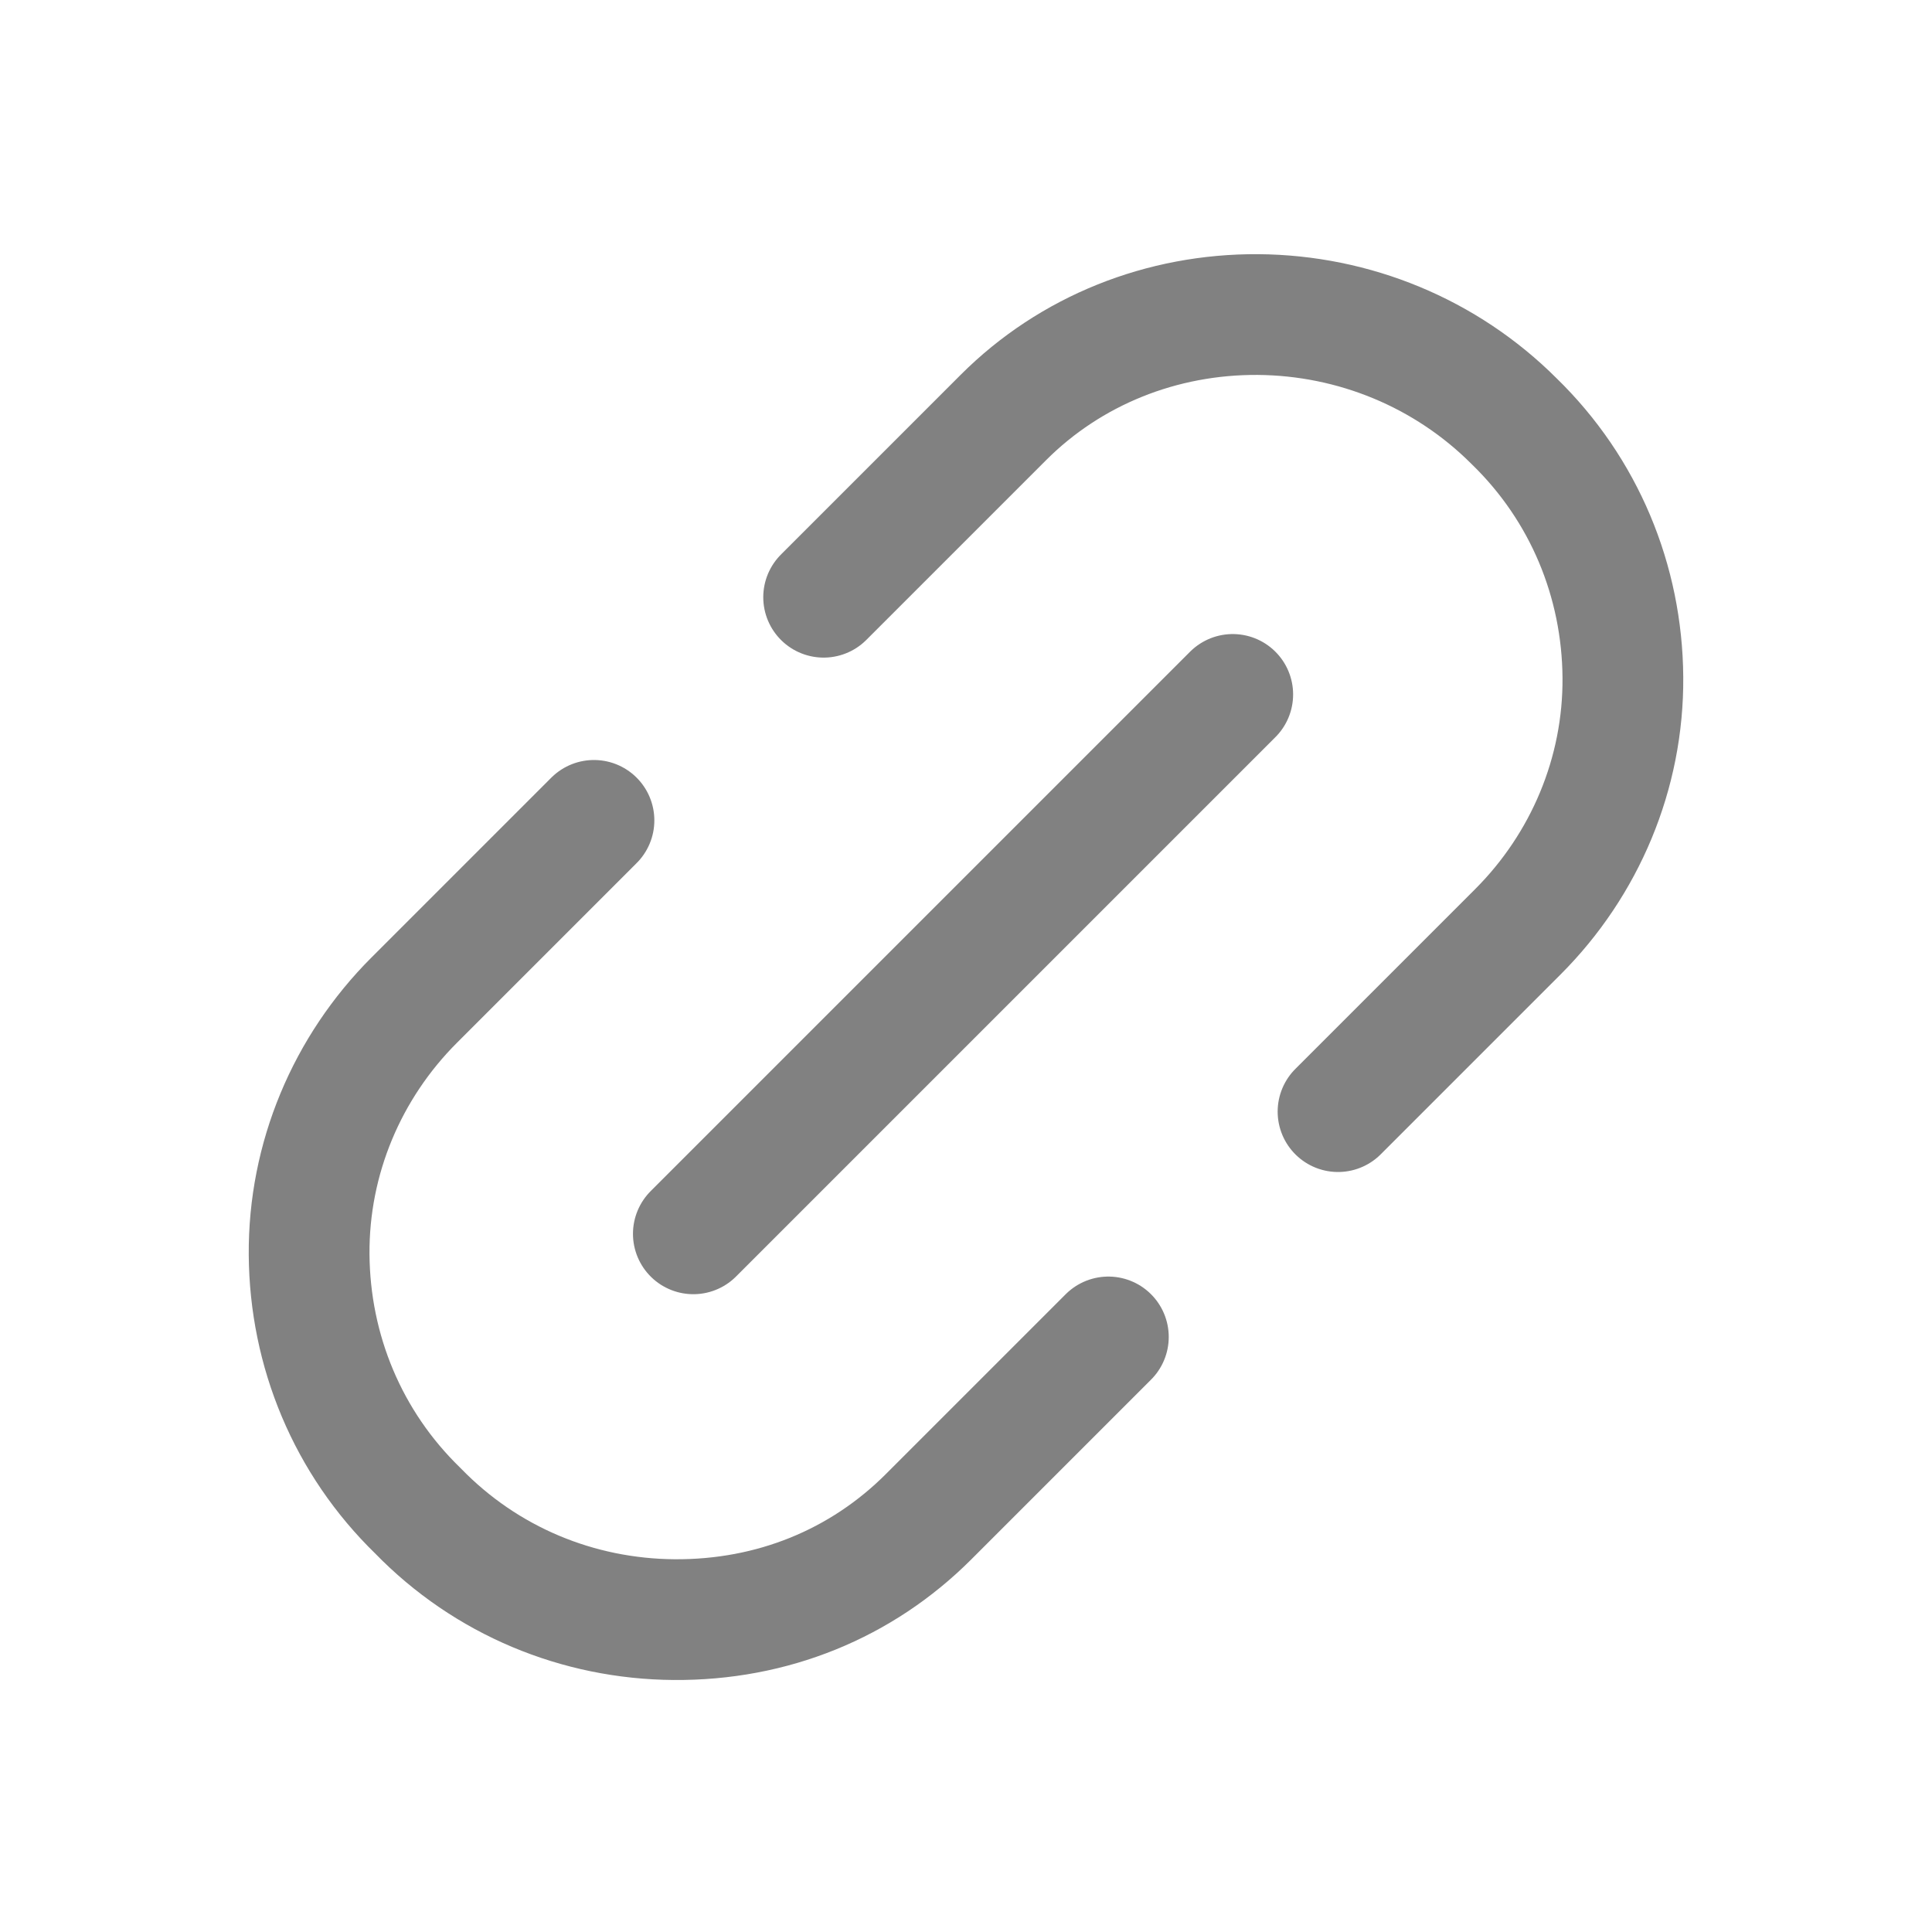
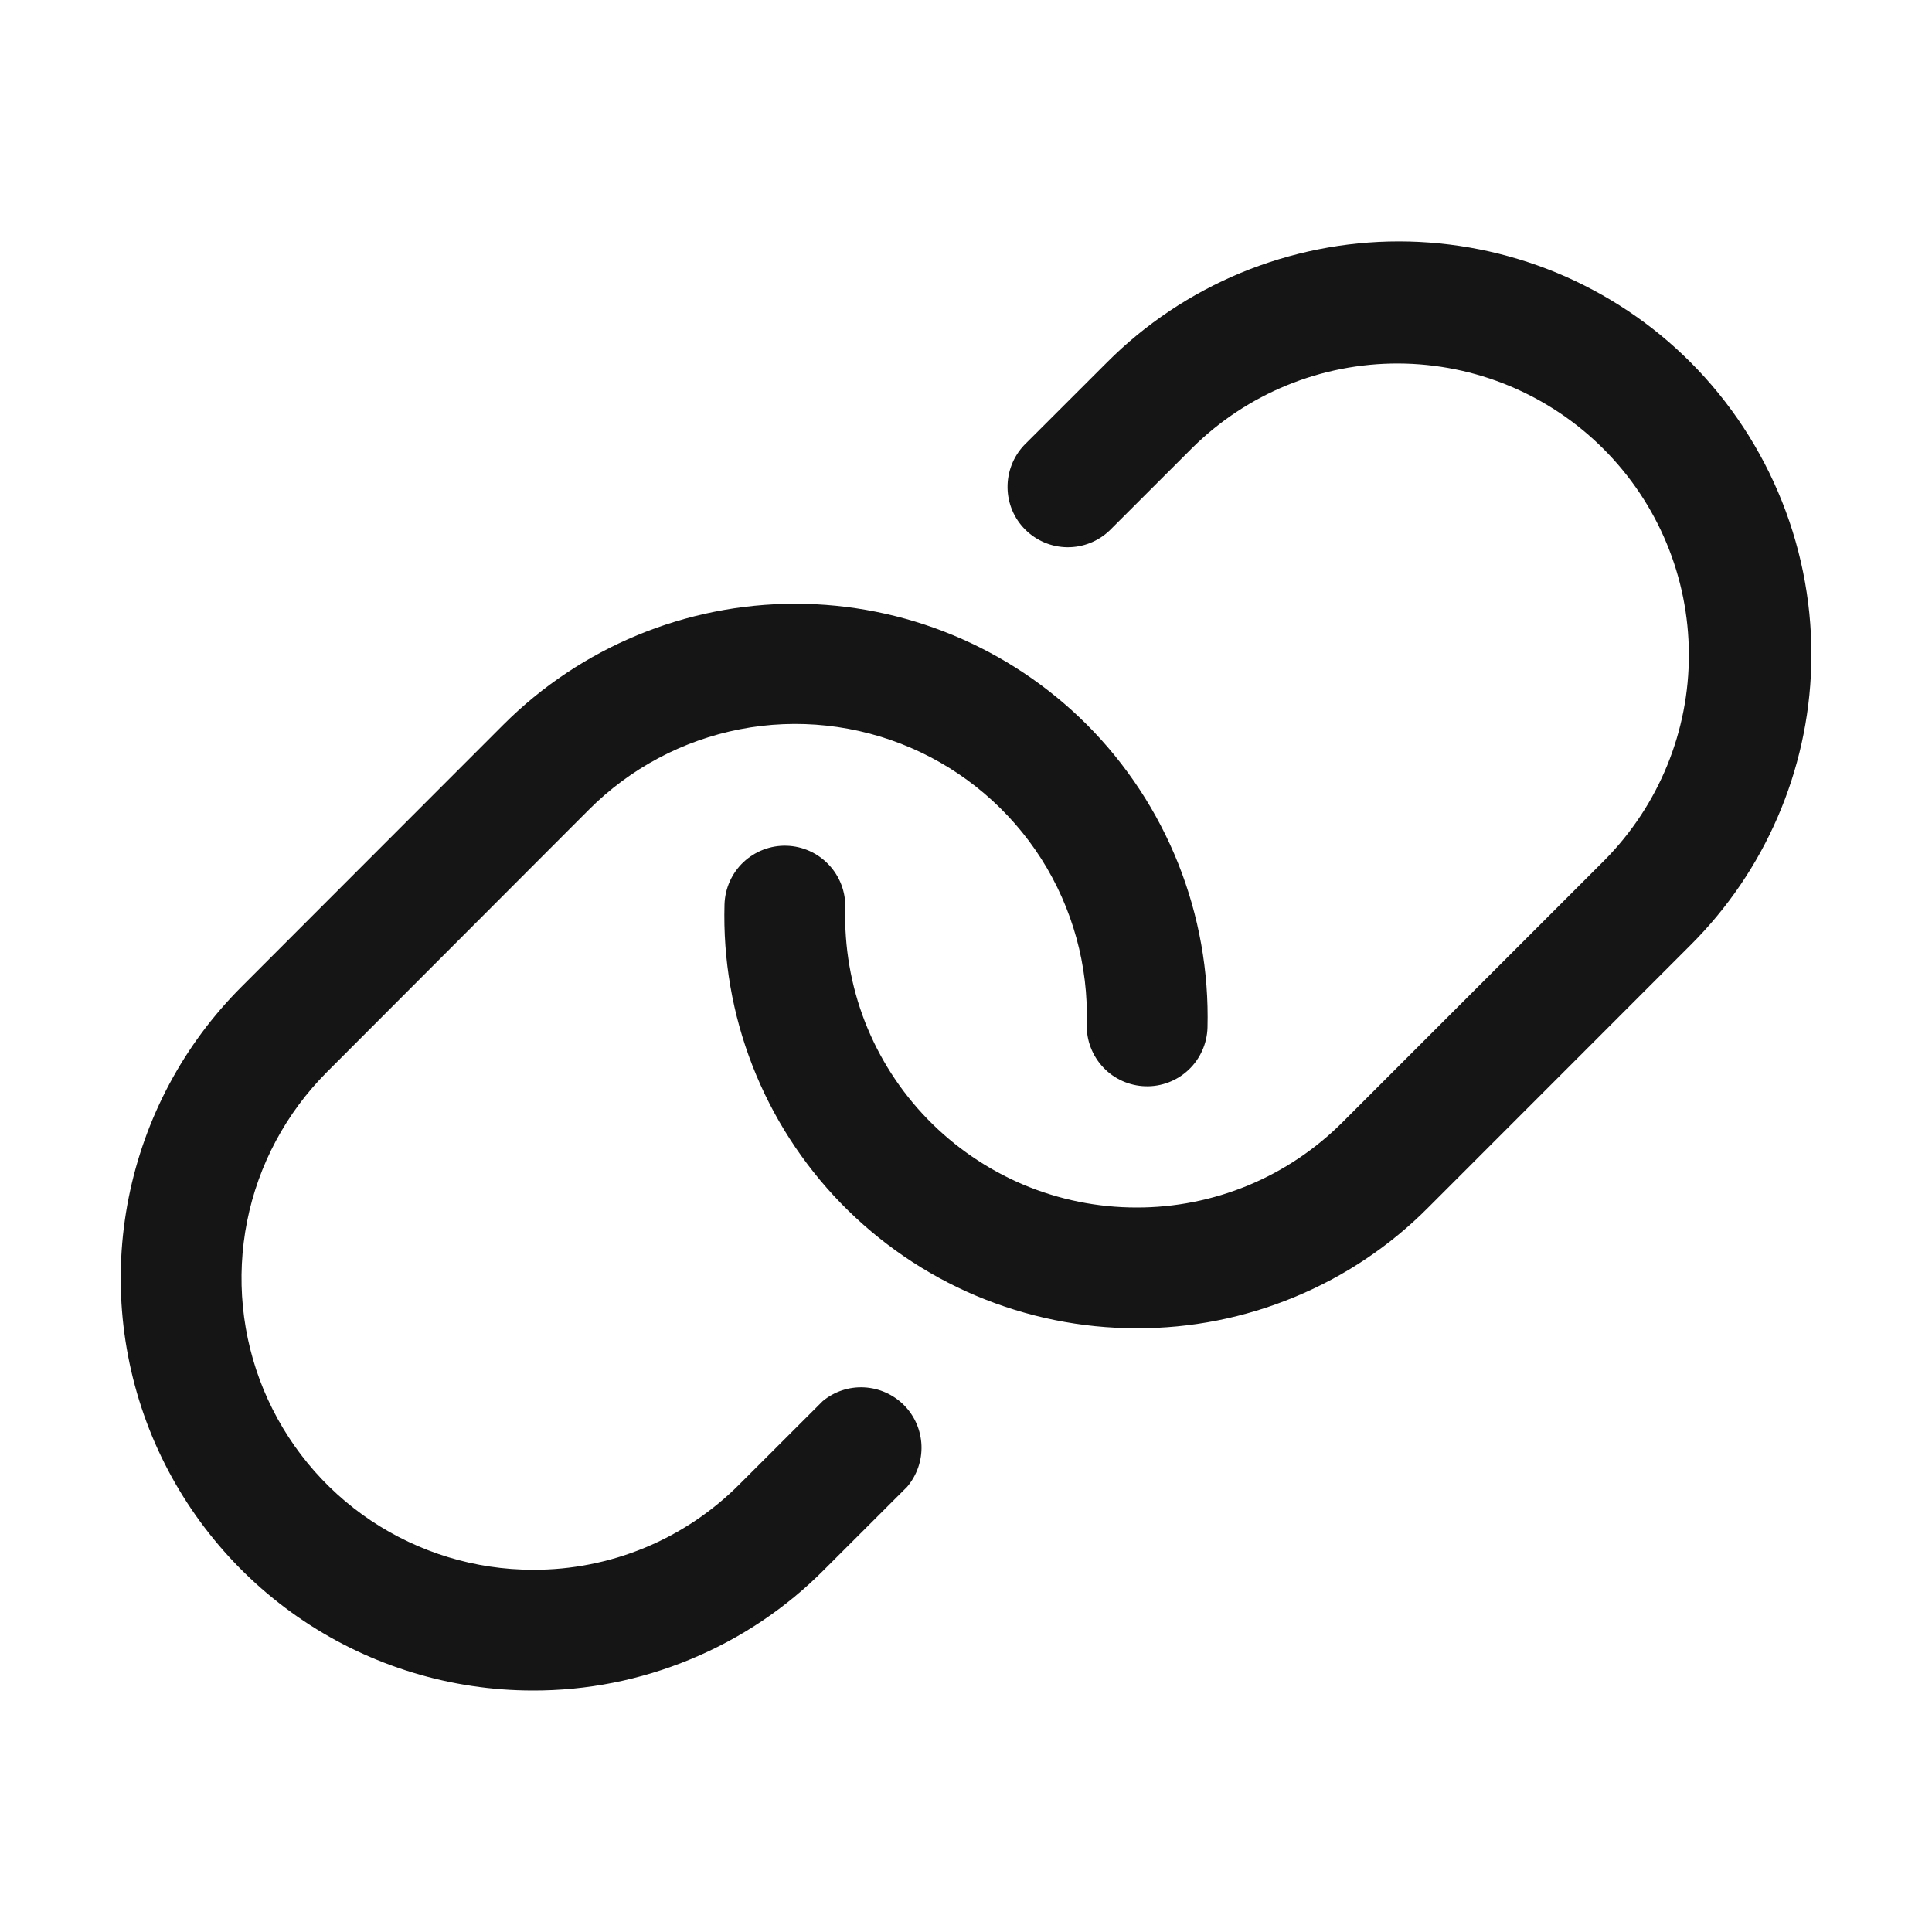
- <svg xmlns="http://www.w3.org/2000/svg" width="16" height="16" viewBox="0 0 16 16" fill="none">
-   <path d="M4.919 6.794L3.43 8.283C2.874 8.839 2.554 9.595 2.56 10.391C2.566 11.186 2.879 11.947 3.461 12.512C4.026 13.094 4.787 13.407 5.582 13.413C6.395 13.419 7.134 13.117 7.69 12.561L9.179 11.072M11.081 9.206L12.57 7.717C13.126 7.161 13.446 6.405 13.44 5.609C13.434 4.814 13.121 4.053 12.539 3.488C11.975 2.924 11.213 2.611 10.418 2.605C9.623 2.6 8.866 2.901 8.31 3.457L6.821 4.946M5.742 10.218L10.209 5.751" stroke="#818181" stroke-linecap="round" stroke-linejoin="round" />
+ <svg xmlns="http://www.w3.org/2000/svg" width="20" height="20" viewBox="0 0 20 20" fill="none">
+   <path d="M18.75 6.893C18.719 7.981 18.271 9.016 17.5 9.784L14.785 12.5C14.39 12.898 13.919 13.213 13.401 13.427C12.883 13.642 12.328 13.752 11.767 13.75H11.763C11.193 13.75 10.629 13.635 10.103 13.413C9.578 13.191 9.103 12.865 8.705 12.456C8.308 12.047 7.996 11.563 7.789 11.031C7.582 10.5 7.484 9.933 7.5 9.363C7.505 9.197 7.575 9.04 7.695 8.926C7.816 8.812 7.977 8.75 8.143 8.755C8.308 8.76 8.465 8.83 8.579 8.951C8.693 9.071 8.755 9.232 8.75 9.398C8.739 9.801 8.808 10.202 8.954 10.578C9.101 10.954 9.321 11.296 9.602 11.585C9.883 11.874 10.219 12.104 10.59 12.262C10.962 12.419 11.361 12.5 11.764 12.5C12.16 12.501 12.553 12.423 12.919 12.272C13.286 12.12 13.618 11.897 13.898 11.617L16.613 8.902C17.173 8.334 17.486 7.569 17.483 6.772C17.481 5.974 17.163 5.211 16.599 4.647C16.035 4.083 15.272 3.766 14.475 3.763C13.677 3.761 12.912 4.074 12.345 4.634L11.485 5.493C11.367 5.605 11.21 5.667 11.047 5.665C10.884 5.663 10.728 5.597 10.613 5.482C10.497 5.367 10.432 5.211 10.43 5.048C10.428 4.885 10.489 4.728 10.601 4.609L11.461 3.75C11.857 3.353 12.328 3.039 12.846 2.824C13.364 2.61 13.92 2.499 14.48 2.499C15.041 2.499 15.597 2.61 16.115 2.824C16.633 3.039 17.104 3.353 17.5 3.75C17.911 4.162 18.233 4.653 18.448 5.193C18.663 5.733 18.766 6.312 18.75 6.893ZM8.516 14.505L7.656 15.364C7.376 15.646 7.042 15.87 6.675 16.022C6.307 16.174 5.913 16.252 5.516 16.25C4.919 16.25 4.336 16.072 3.84 15.741C3.344 15.409 2.958 14.938 2.729 14.386C2.501 13.835 2.442 13.228 2.558 12.643C2.674 12.058 2.962 11.521 3.384 11.098L6.094 8.384C6.521 7.955 7.067 7.664 7.661 7.549C8.255 7.434 8.87 7.501 9.426 7.74C9.982 7.979 10.453 8.38 10.779 8.89C11.104 9.401 11.268 9.997 11.25 10.602C11.245 10.768 11.307 10.929 11.421 11.05C11.534 11.17 11.692 11.24 11.857 11.245C12.023 11.25 12.184 11.188 12.305 11.074C12.425 10.96 12.495 10.803 12.5 10.638C12.515 10.057 12.412 9.48 12.197 8.94C11.982 8.401 11.66 7.911 11.25 7.5C10.449 6.7 9.364 6.25 8.232 6.25C7.1 6.25 6.014 6.7 5.213 7.5L2.5 10.215C1.903 10.811 1.497 11.571 1.332 12.399C1.167 13.226 1.251 14.084 1.573 14.864C1.896 15.643 2.442 16.31 3.143 16.779C3.844 17.248 4.669 17.499 5.512 17.5C6.073 17.502 6.629 17.392 7.147 17.177C7.665 16.963 8.136 16.648 8.531 16.25L9.391 15.391C9.492 15.271 9.545 15.119 9.539 14.963C9.533 14.806 9.469 14.658 9.359 14.547C9.249 14.436 9.101 14.37 8.945 14.362C8.789 14.354 8.636 14.405 8.516 14.505Z" fill="#151515" />
</svg>
